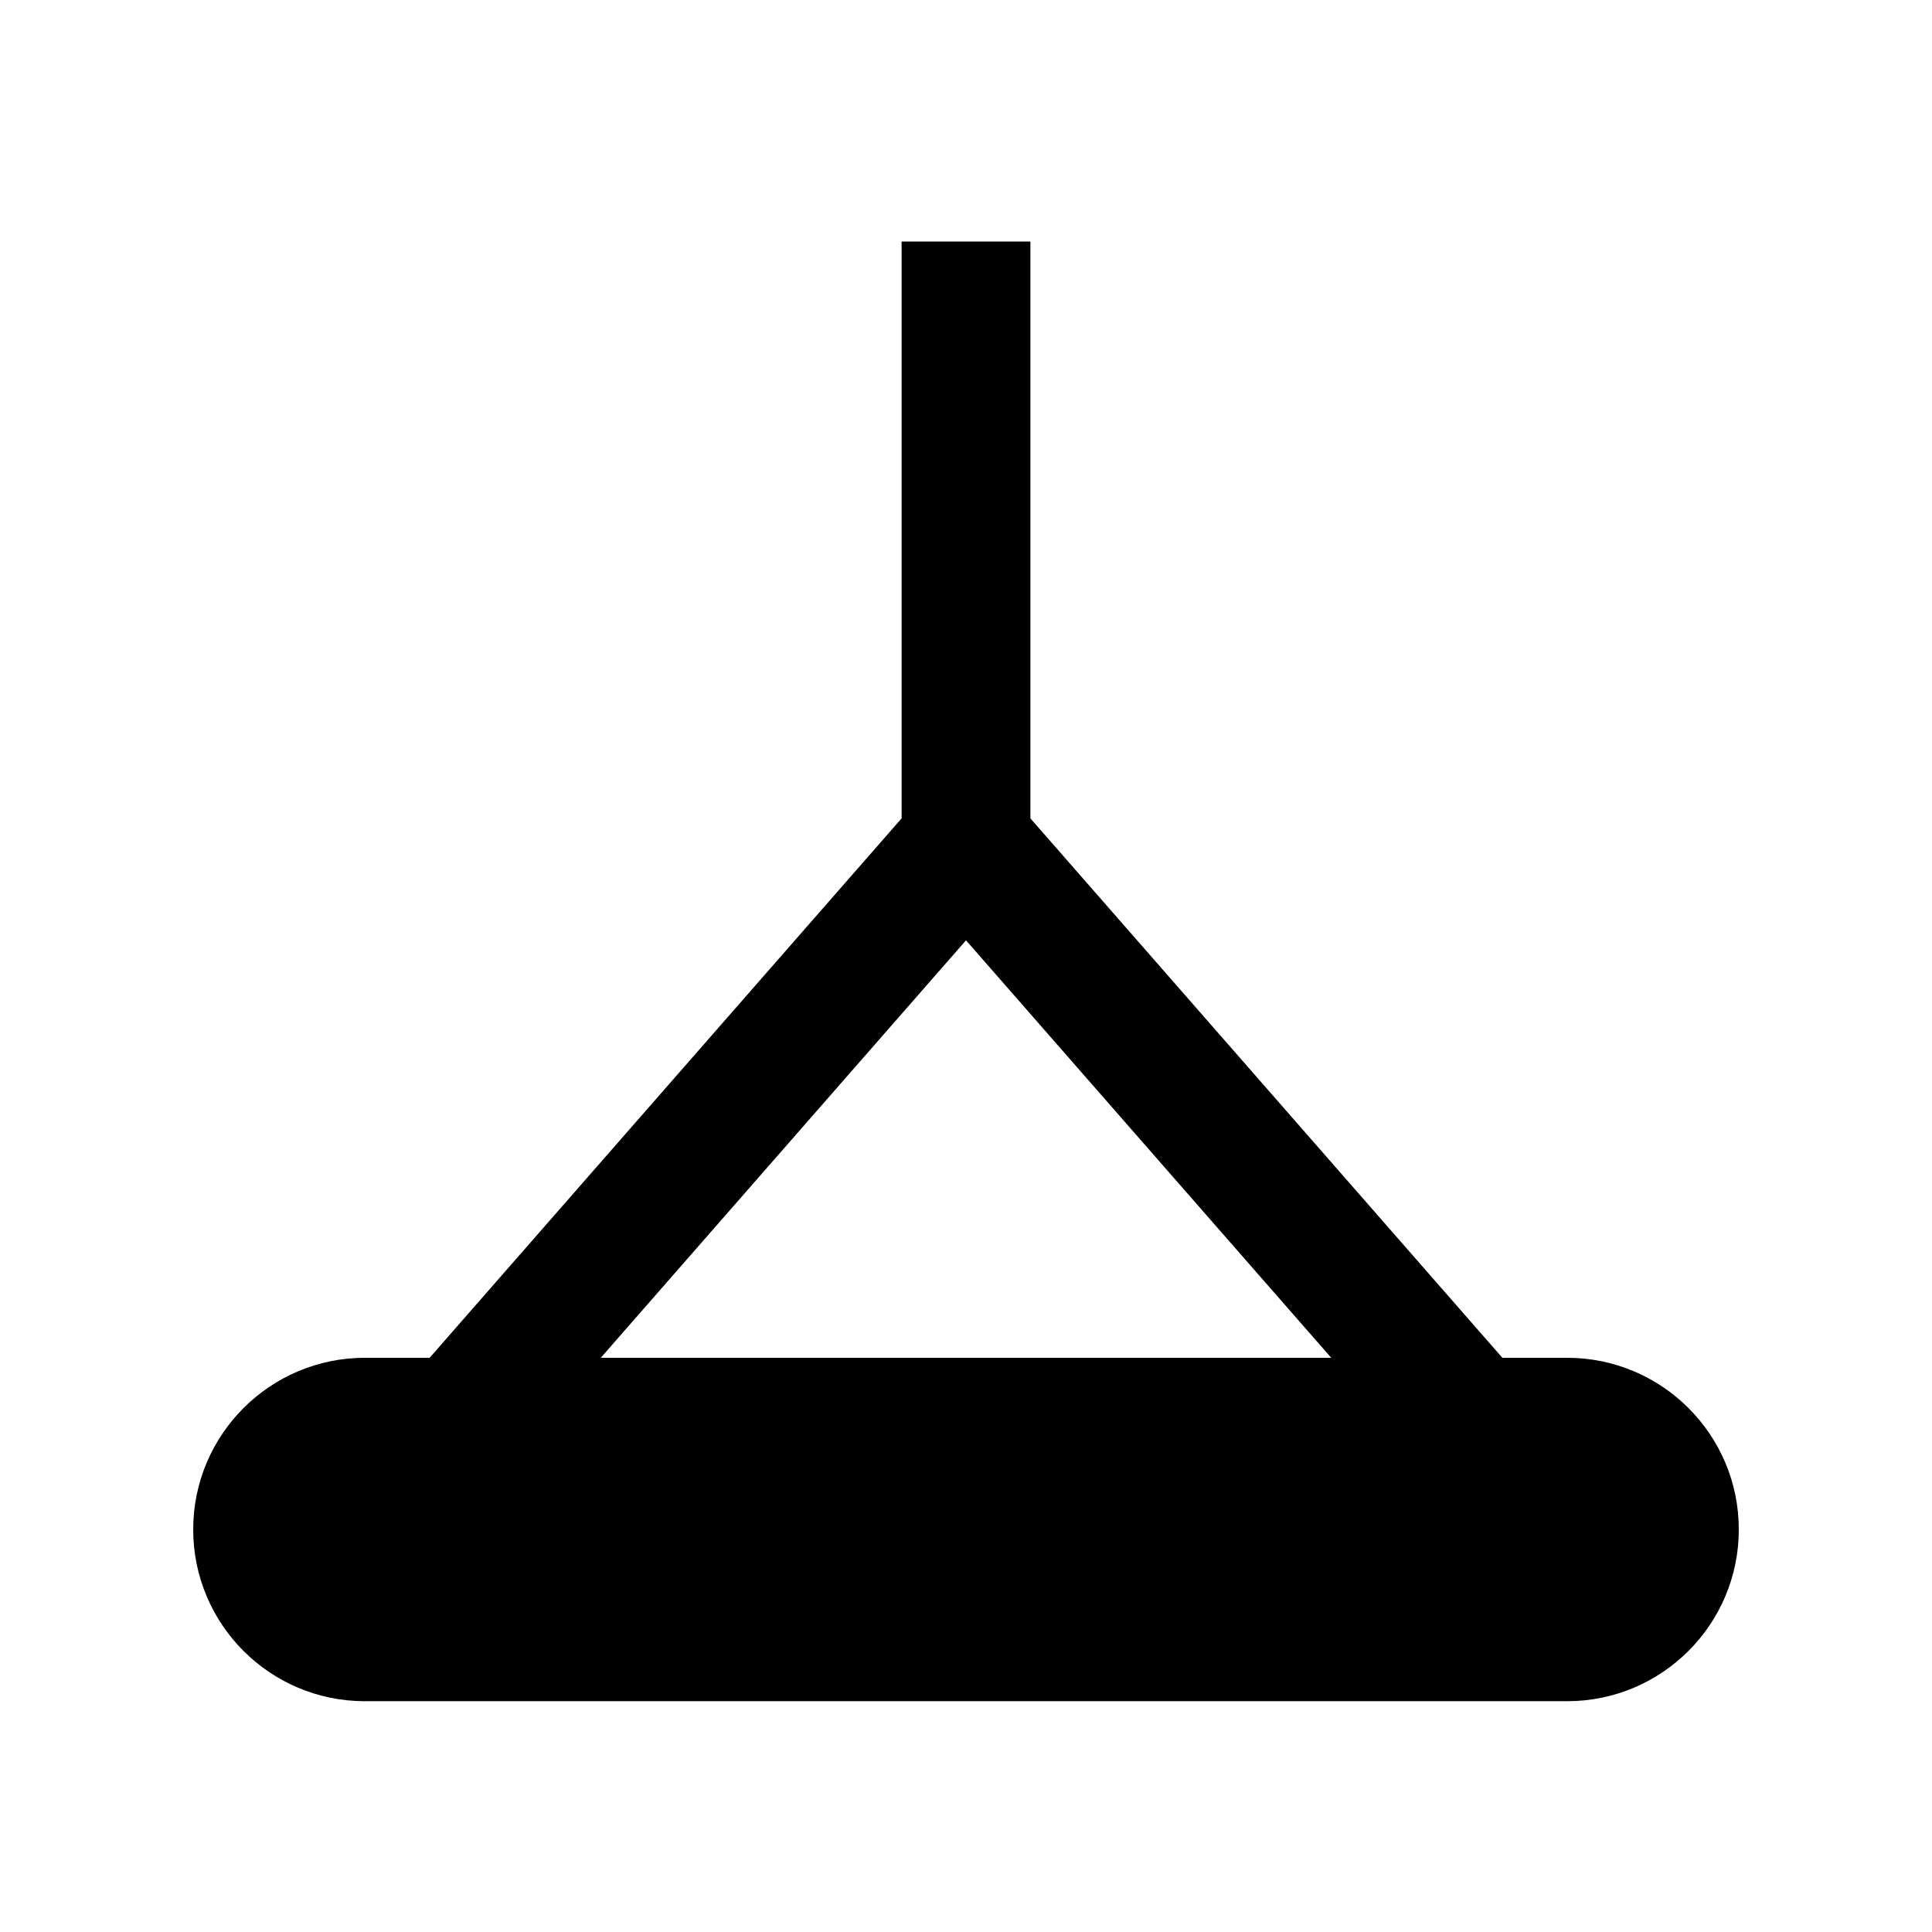
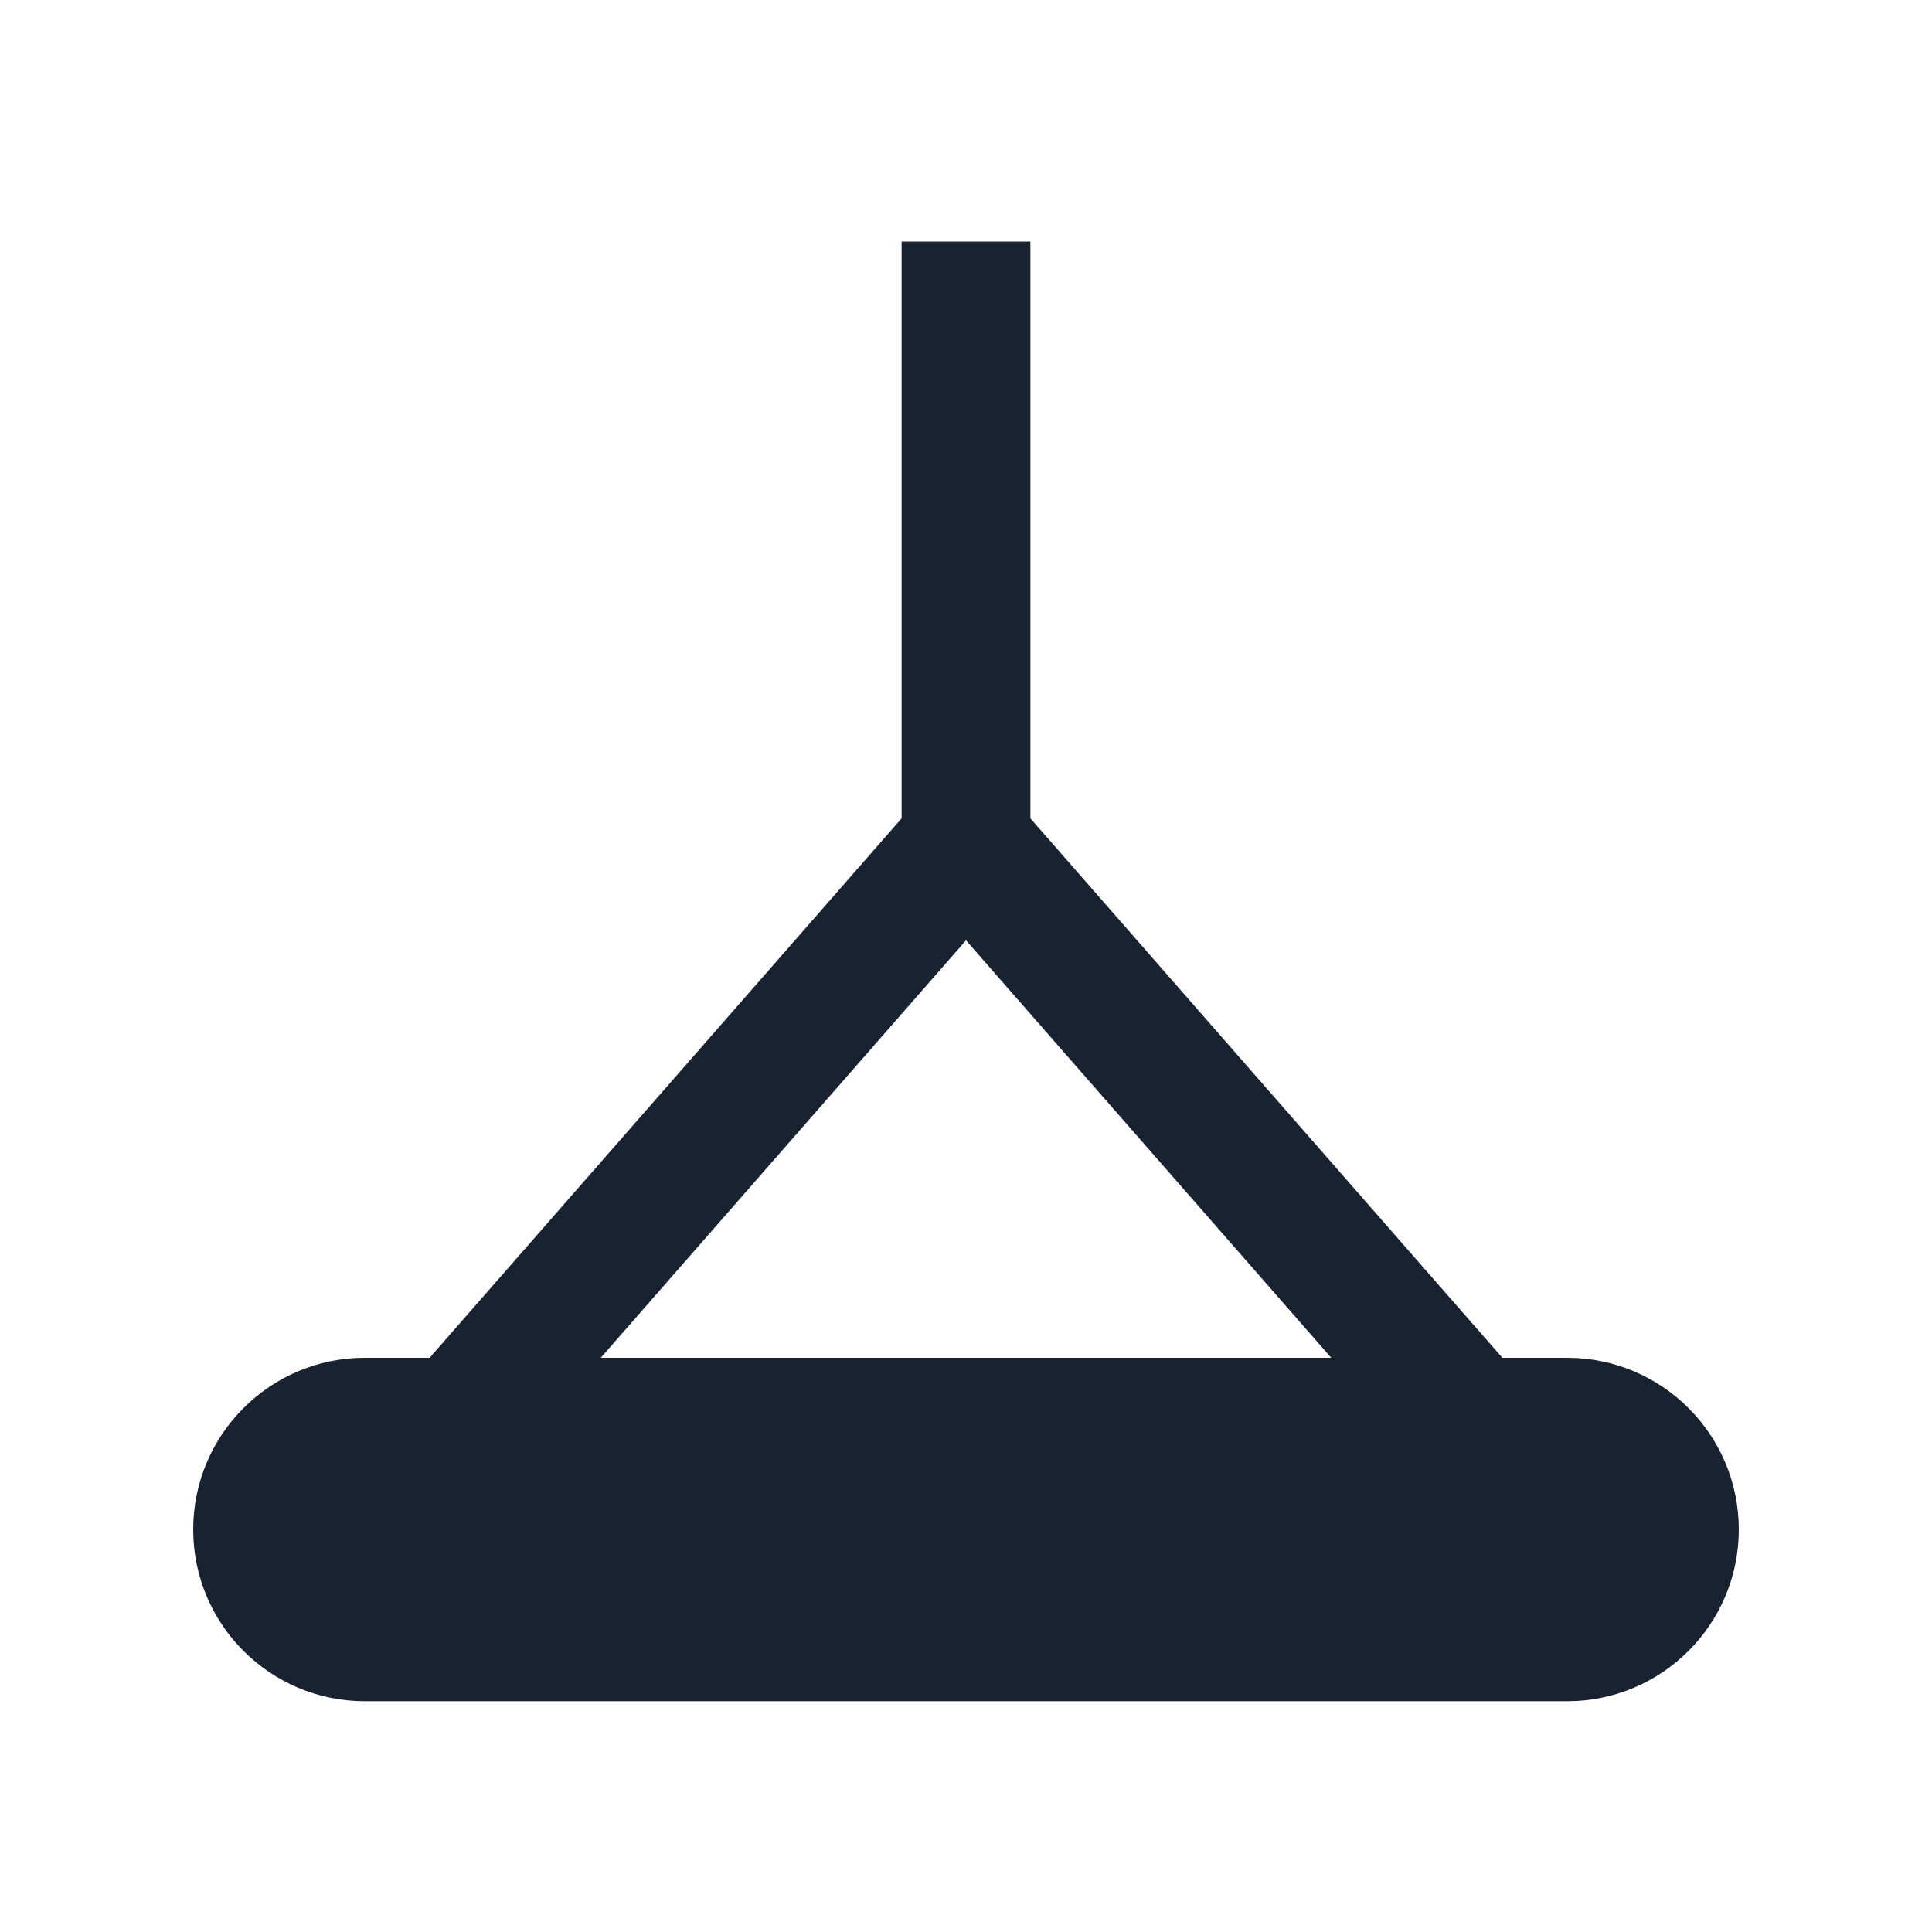
- <svg xmlns="http://www.w3.org/2000/svg" width="24" height="24" viewBox="0 0 24 24" fill="currentColor">
-   <path fill-rule="evenodd" clip-rule="evenodd" d="M18.663 16.867L12.8 10.166V3H11.2V10.166L5.337 16.867H4.533C3.355 16.867 2.4 17.822 2.4 19C2.4 20.178 3.355 21.133 4.533 21.133H19.467C20.645 21.133 21.6 20.178 21.6 19C21.6 17.822 20.645 16.867 19.467 16.867H18.663ZM16.537 16.867L12 11.681L7.463 16.867H16.537Z" fill="currentColor" />
+ <svg xmlns="http://www.w3.org/2000/svg" width="24" height="24" viewBox="0 0 24 24" fill="none">
+   <path fill-rule="evenodd" clip-rule="evenodd" d="M18.663 16.867L12.8 10.166V3H11.2V10.166L5.337 16.867H4.533C3.355 16.867 2.4 17.822 2.4 19C2.4 20.178 3.355 21.133 4.533 21.133H19.467C20.645 21.133 21.6 20.178 21.6 19C21.6 17.822 20.645 16.867 19.467 16.867H18.663ZM16.537 16.867L12 11.681L7.463 16.867H16.537Z" fill="#182230" />
</svg>
